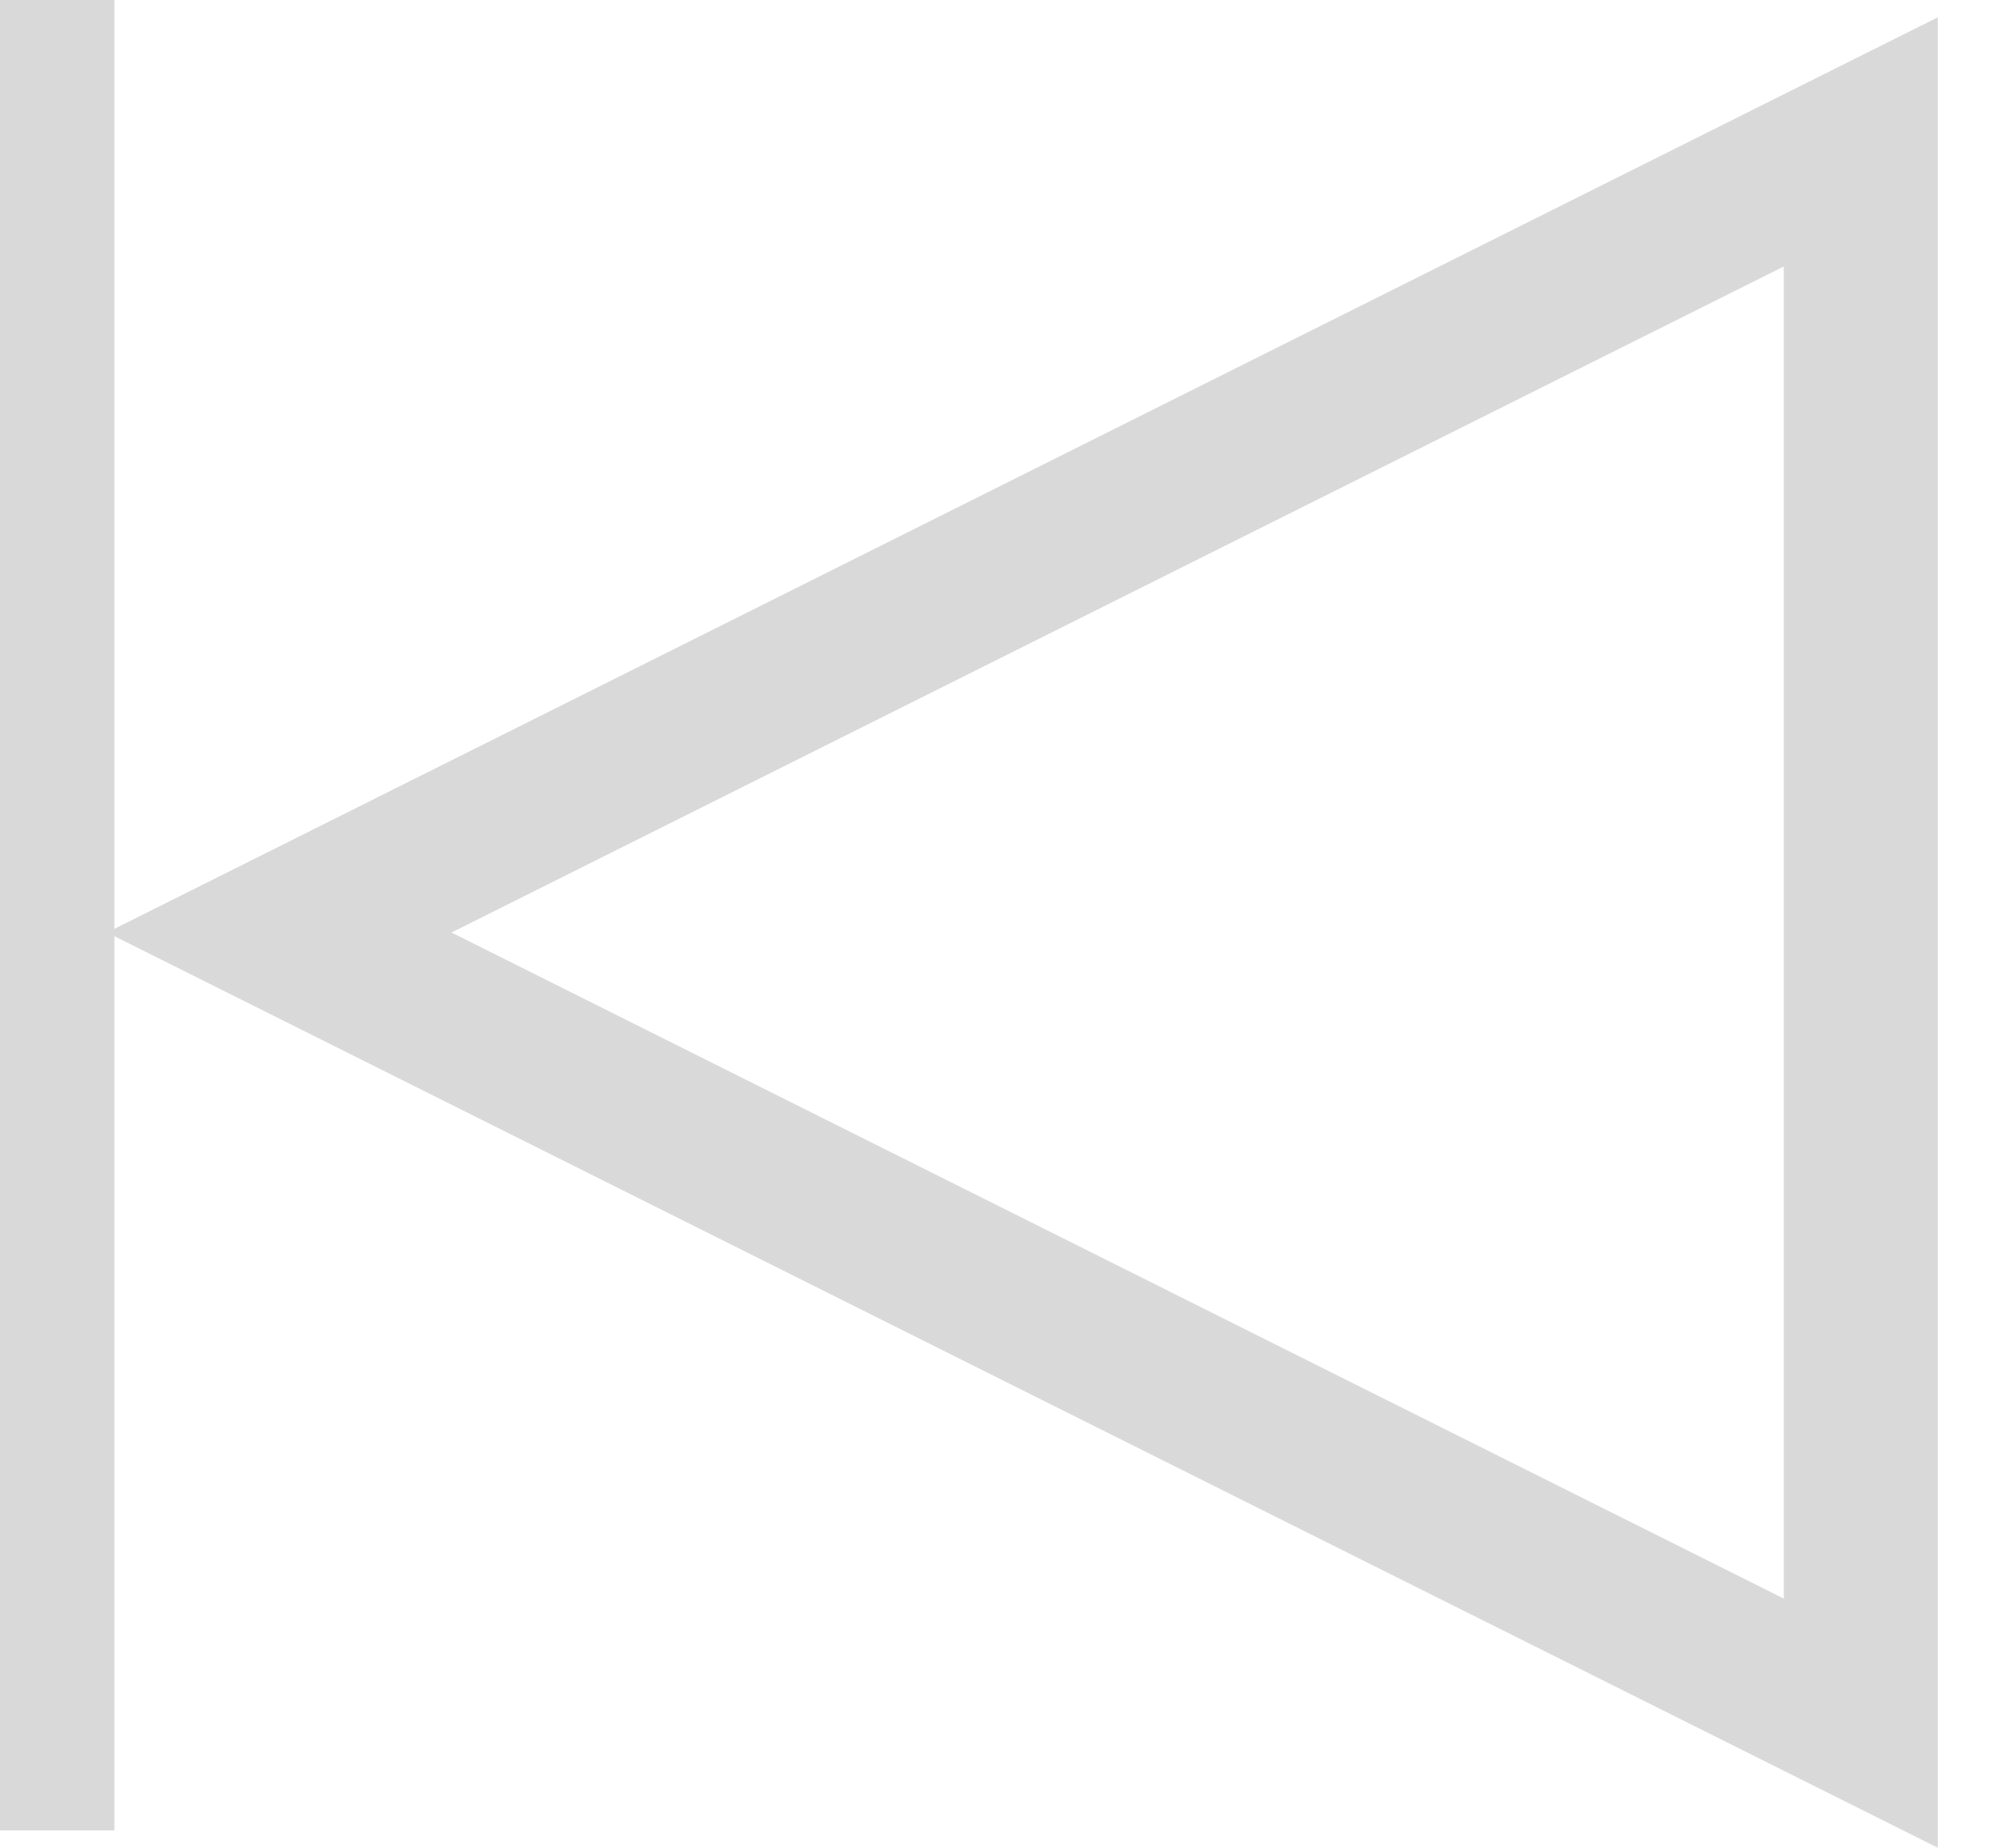
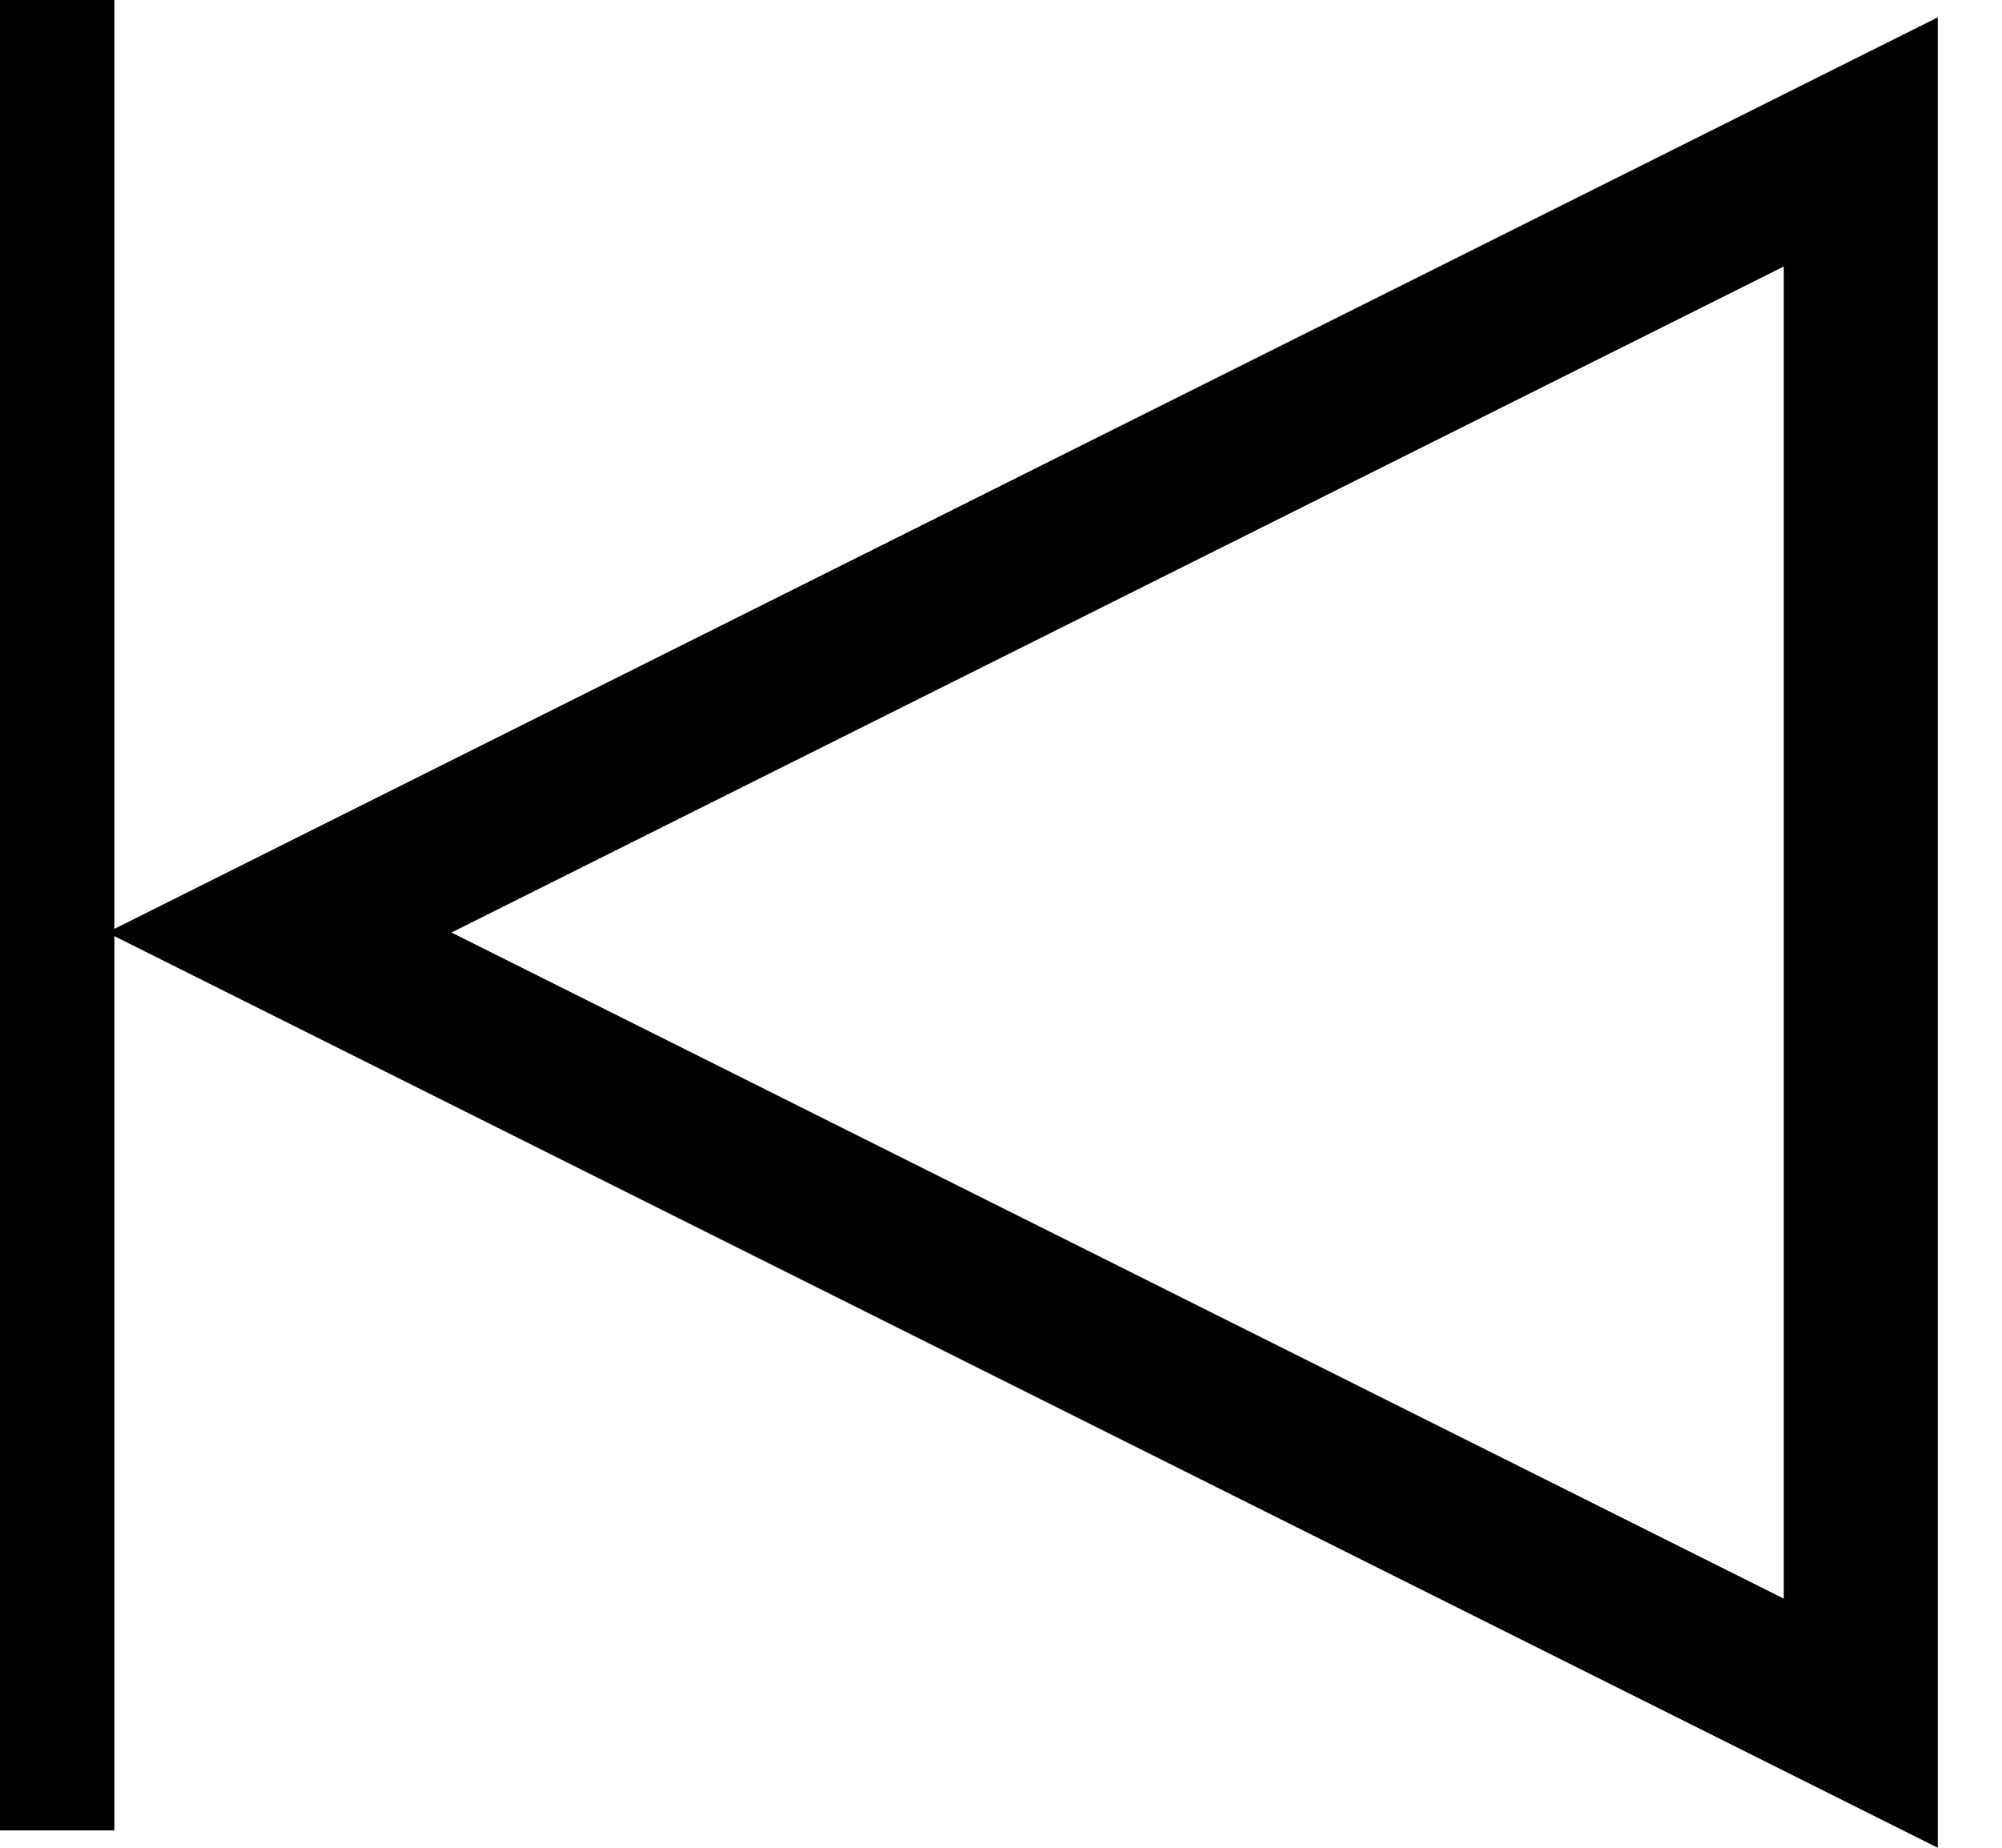
<svg xmlns="http://www.w3.org/2000/svg" width="26" height="24" viewBox="0 0 26 24" fill="none">
-   <g opacity="0.15">
-     <path d="M3.627 12.112L24.166 22.382V1.843L3.627 12.112Z" stroke="black" stroke-width="2" />
-     <rect x="-0.371" y="0.371" width="0.743" height="23.032" transform="matrix(-1 0 0 1 0.742945 0)" fill="#D8D8D8" stroke="black" stroke-width="0.743" />
-   </g>
+   <path d="M3.627 12.112L24.166 22.382V1.843L3.627 12.112Z" stroke="black" stroke-width="2" />
+   <rect x="-0.371" y="0.371" width="0.743" height="23.032" transform="matrix(-1 0 0 1 0.742945 0)" fill="#D8D8D8" stroke="black" stroke-width="0.743" />
</svg>
